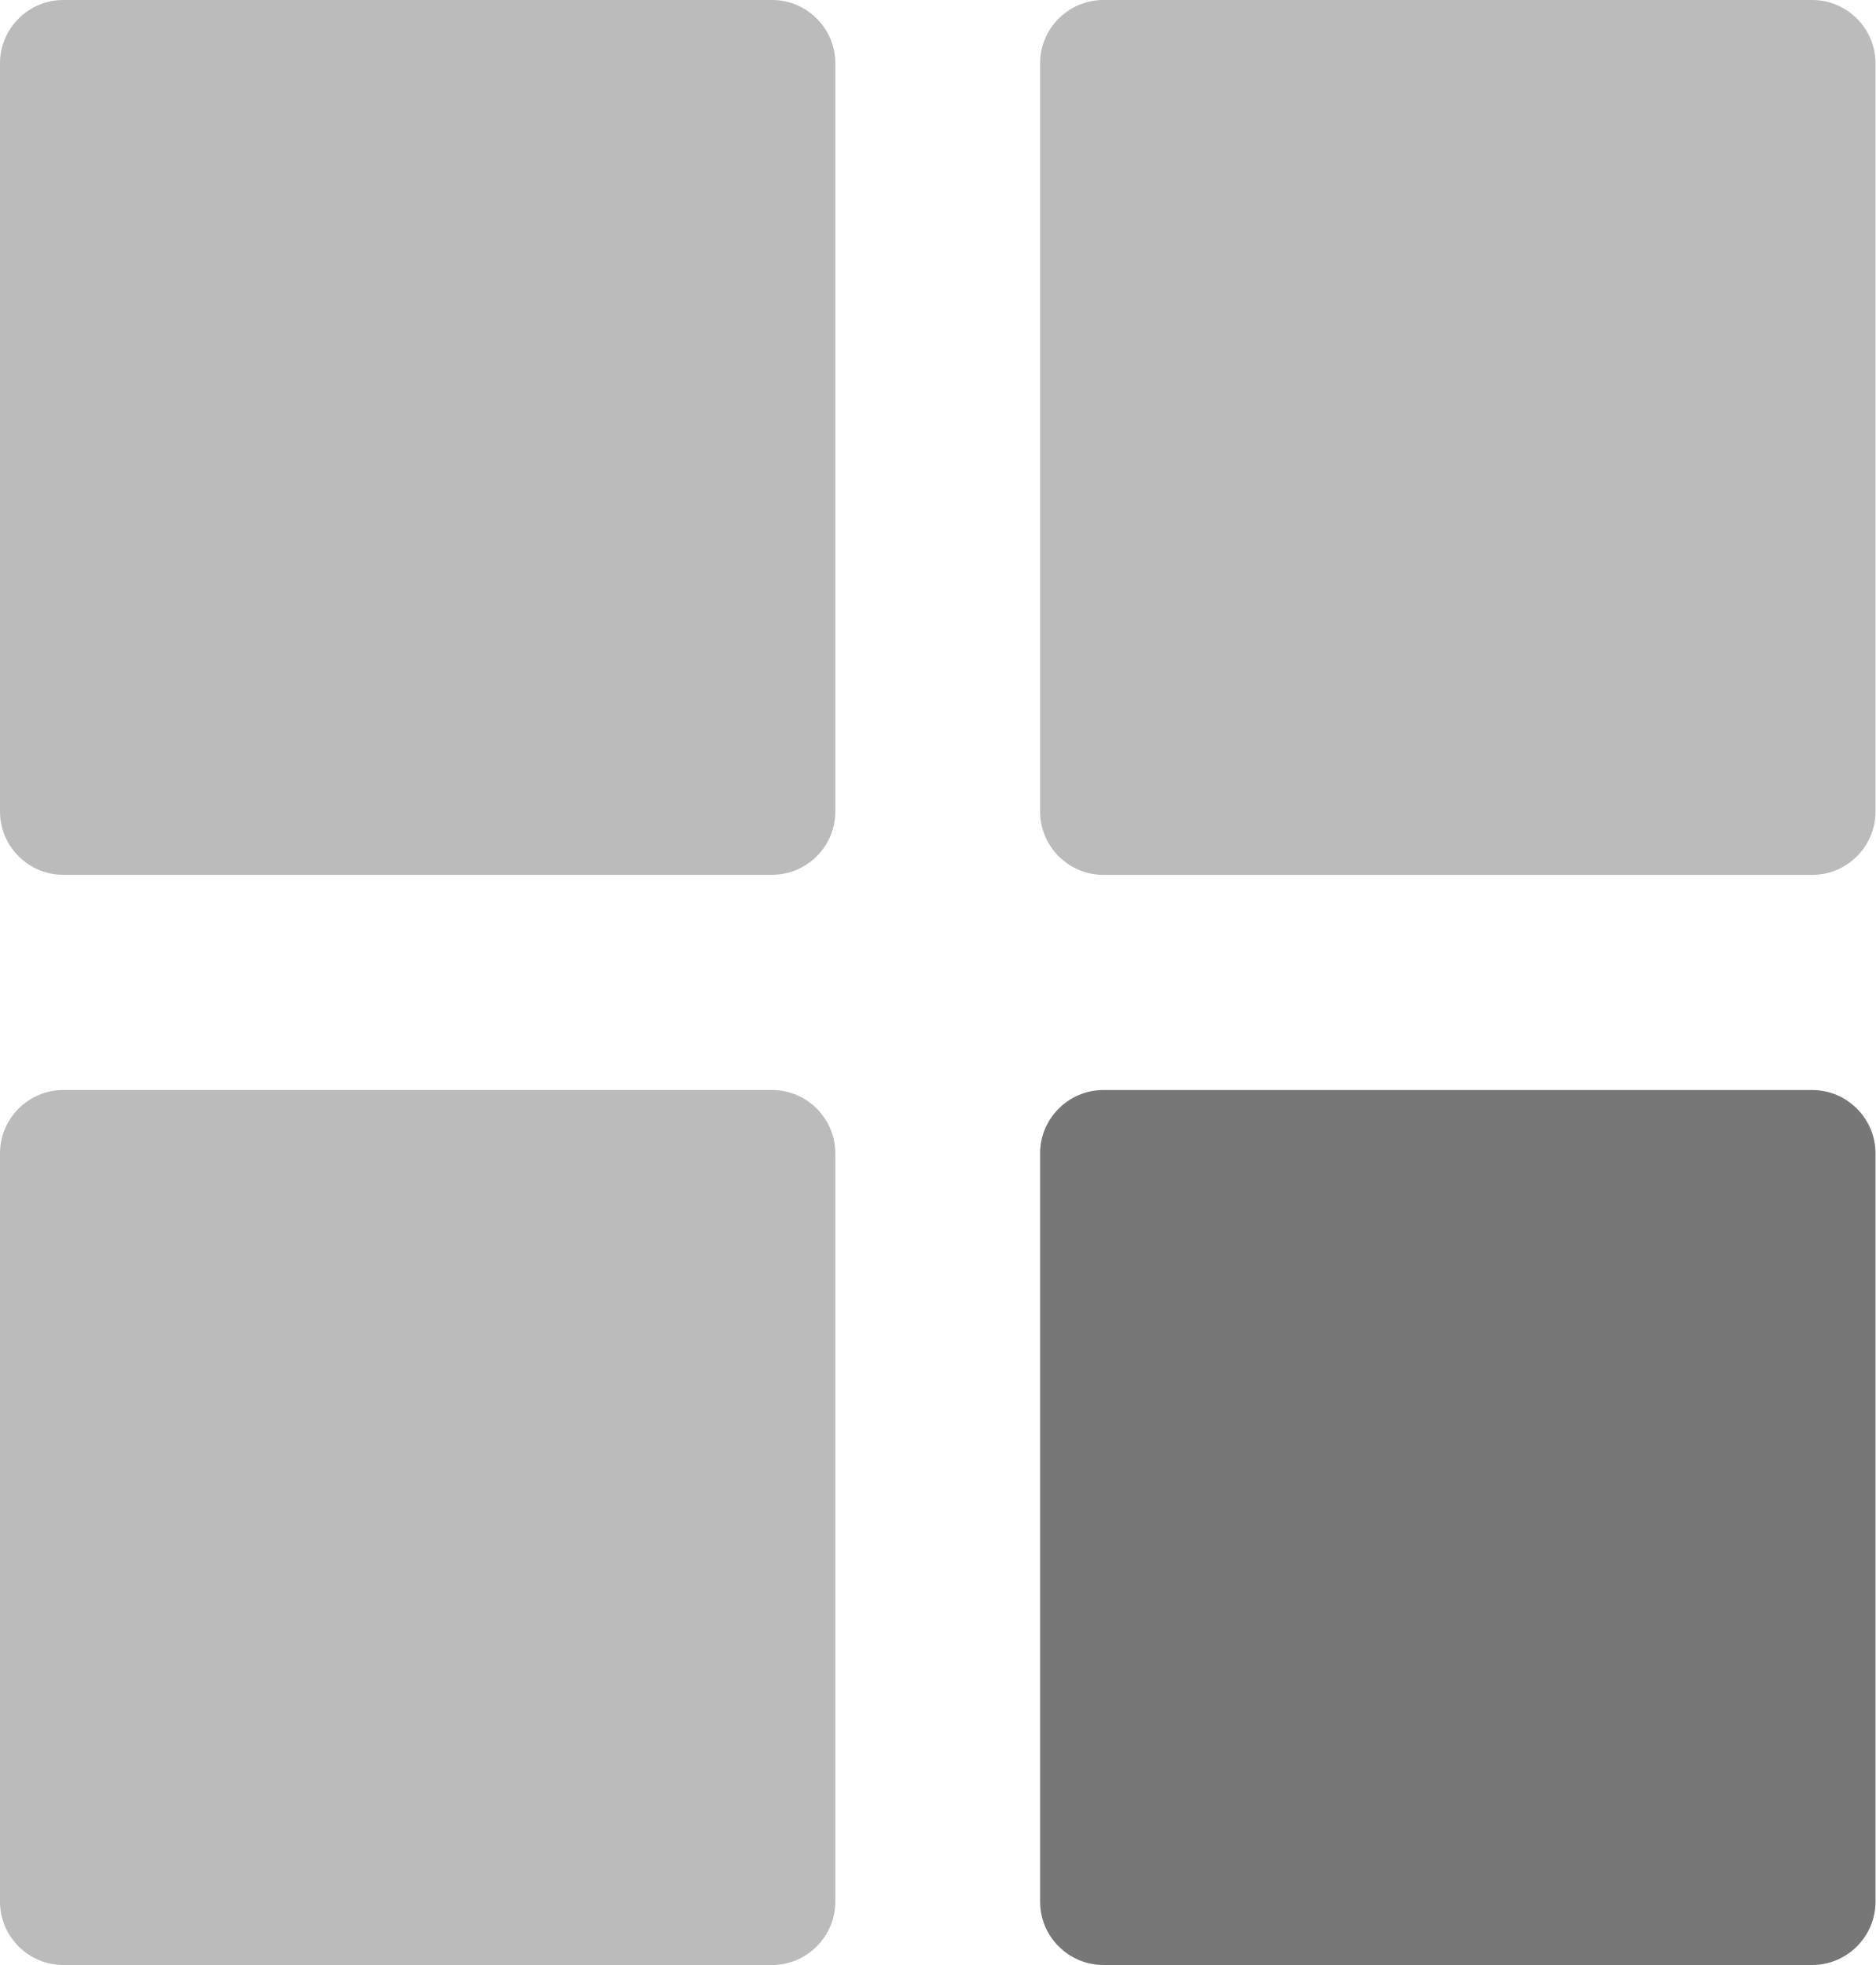
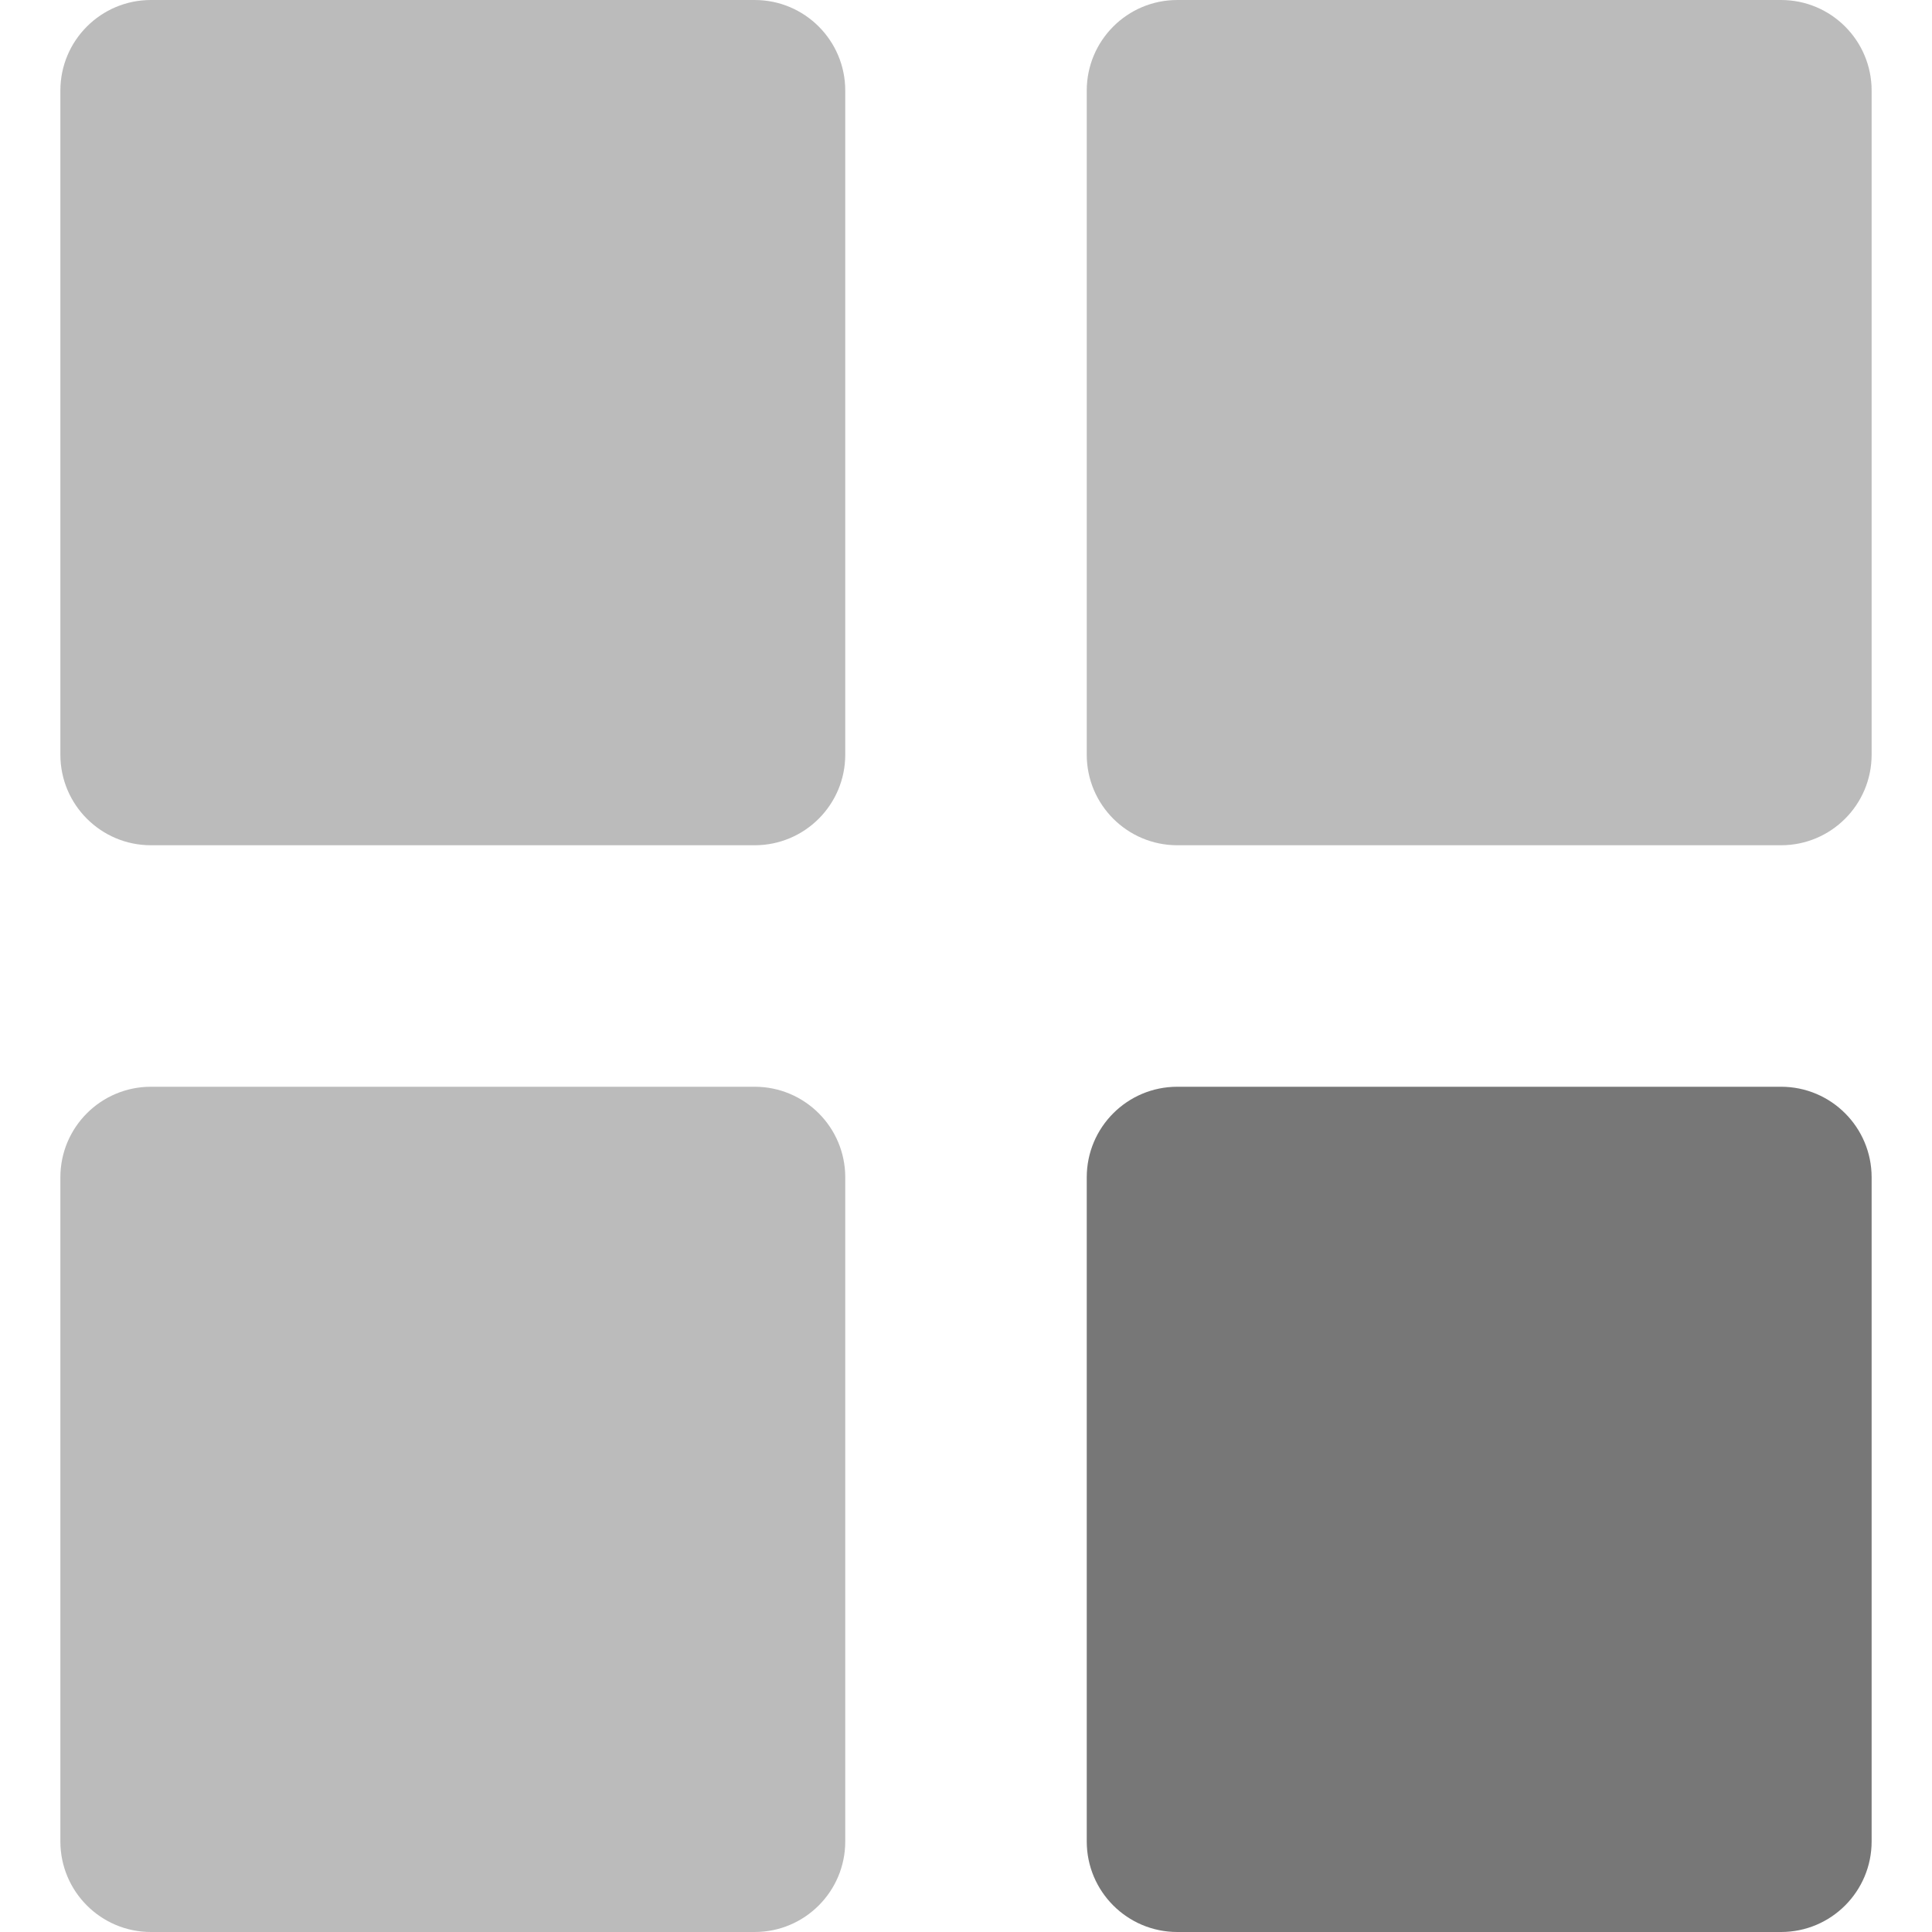
- <svg xmlns="http://www.w3.org/2000/svg" version="1.1" id="Ebene_1" x="0px" y="0px" width="21.002px" height="22.002px" viewBox="0 0 21.002 22.002" enable-background="new 0 0 21.002 22.002" xml:space="preserve">
-   <g>
-     <path fill="#777777" d="M21.002,21.293c0,0.39-0.319,0.709-0.709,0.709h-7.937c-0.39,0-0.709-0.319-0.709-0.709v-8.379   c0-0.39,0.319-0.709,0.709-0.709h7.937c0.39,0,0.709,0.319,0.709,0.709V21.293z" />
-   </g>
-   <g opacity="0.5">
-     <path fill="#777777" d="M21.002,9.088c0,0.39-0.319,0.708-0.709,0.708h-7.937c-0.39,0-0.709-0.319-0.709-0.708V0.708   c0-0.39,0.319-0.708,0.709-0.708h7.937c0.39,0,0.709,0.319,0.709,0.708V9.088z" />
-   </g>
-   <g opacity="0.5">
-     <path fill="#777777" d="M9.354,21.293c0,0.39-0.319,0.709-0.708,0.709H0.708C0.319,22.002,0,21.683,0,21.293v-8.379   c0-0.39,0.319-0.709,0.708-0.709h7.938c0.39,0,0.708,0.319,0.708,0.709V21.293z" />
-   </g>
-   <g opacity="0.5">
-     <path fill="#777777" d="M9.354,9.087c0,0.39-0.319,0.708-0.708,0.708H0.708C0.319,9.796,0,9.477,0,9.087V0.708   C0,0.319,0.319,0,0.708,0h7.938c0.39,0,0.708,0.319,0.708,0.708V9.087z" />
-   </g>
+ <svg xmlns="http://www.w3.org/2000/svg" width="64" height="64" version="1.1" viewBox="0 0 64 64">
+   <rect x="2" y="0" width="26" height="28" rx="3" ry="3" fill="#777777" opacity="0.5" />
+   <rect x="36" y="0" width="26" height="28" rx="3" ry="3" fill="#777777" opacity="0.5" />
+   <rect x="2" y="36" width="26" height="28" rx="3" ry="3" fill="#777777" opacity="0.5" />
+   <rect x="36" y="36" width="26" height="28" rx="3" ry="3" fill="#777777" />
</svg>
